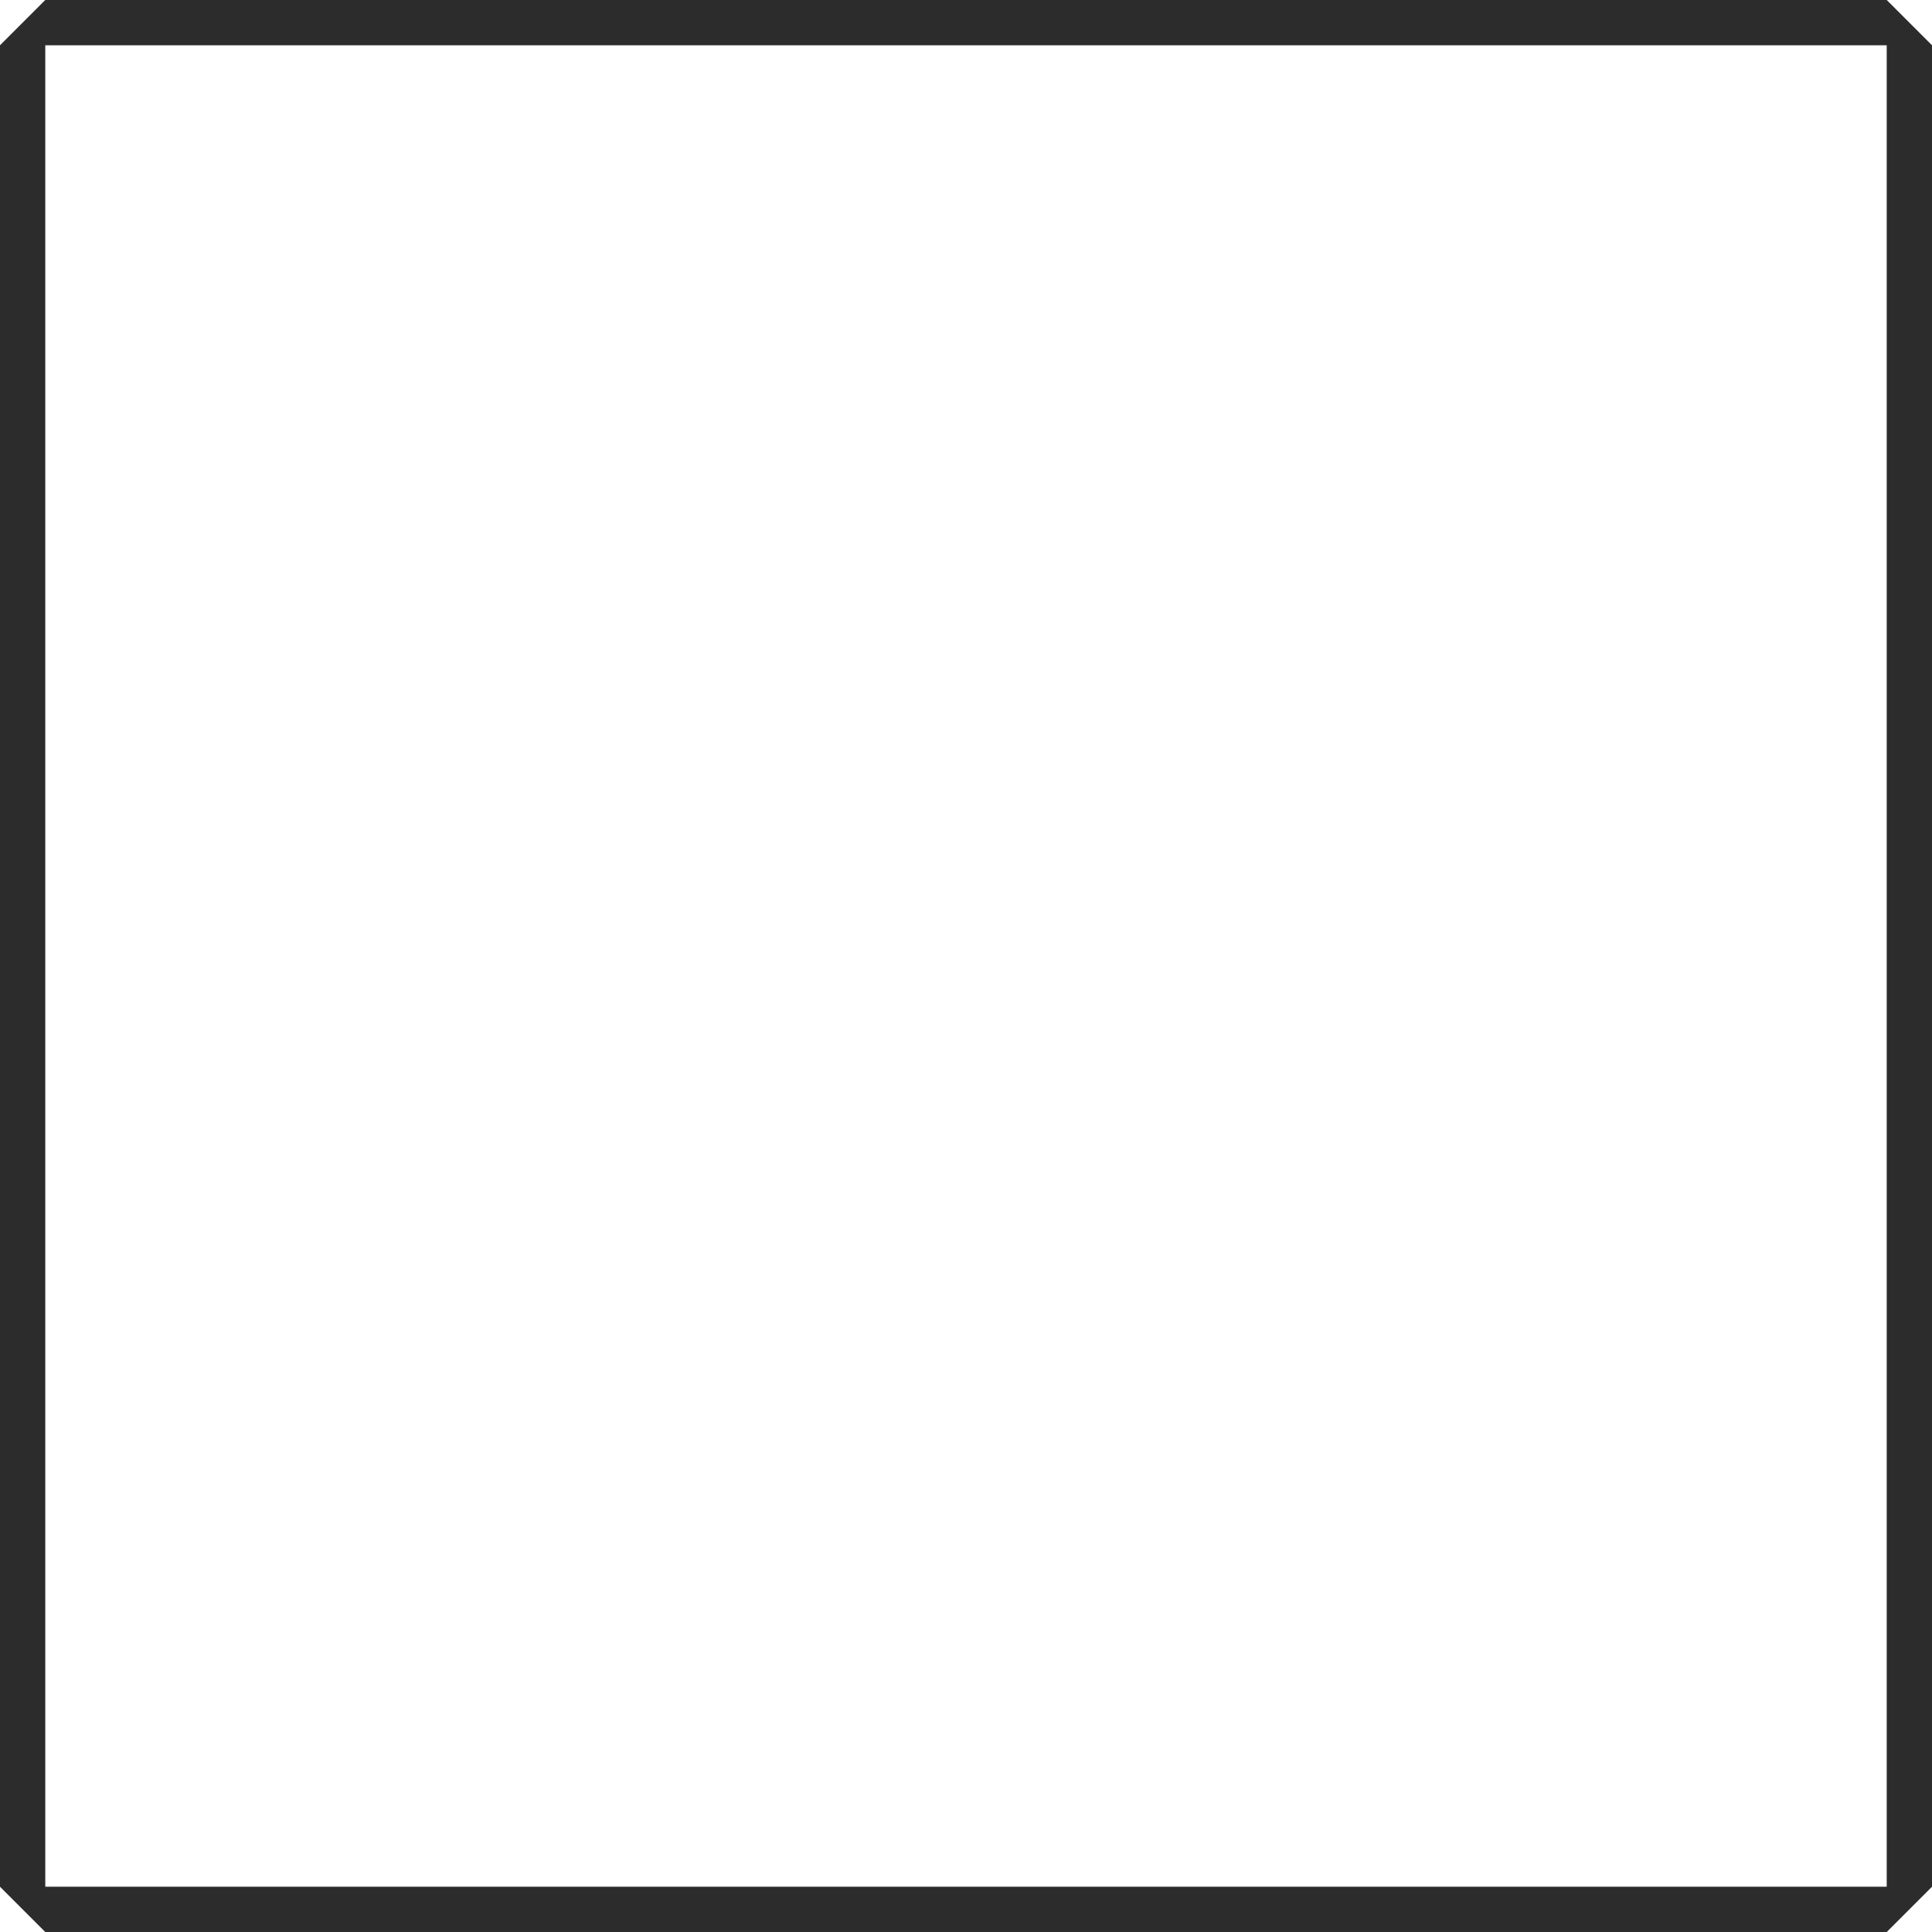
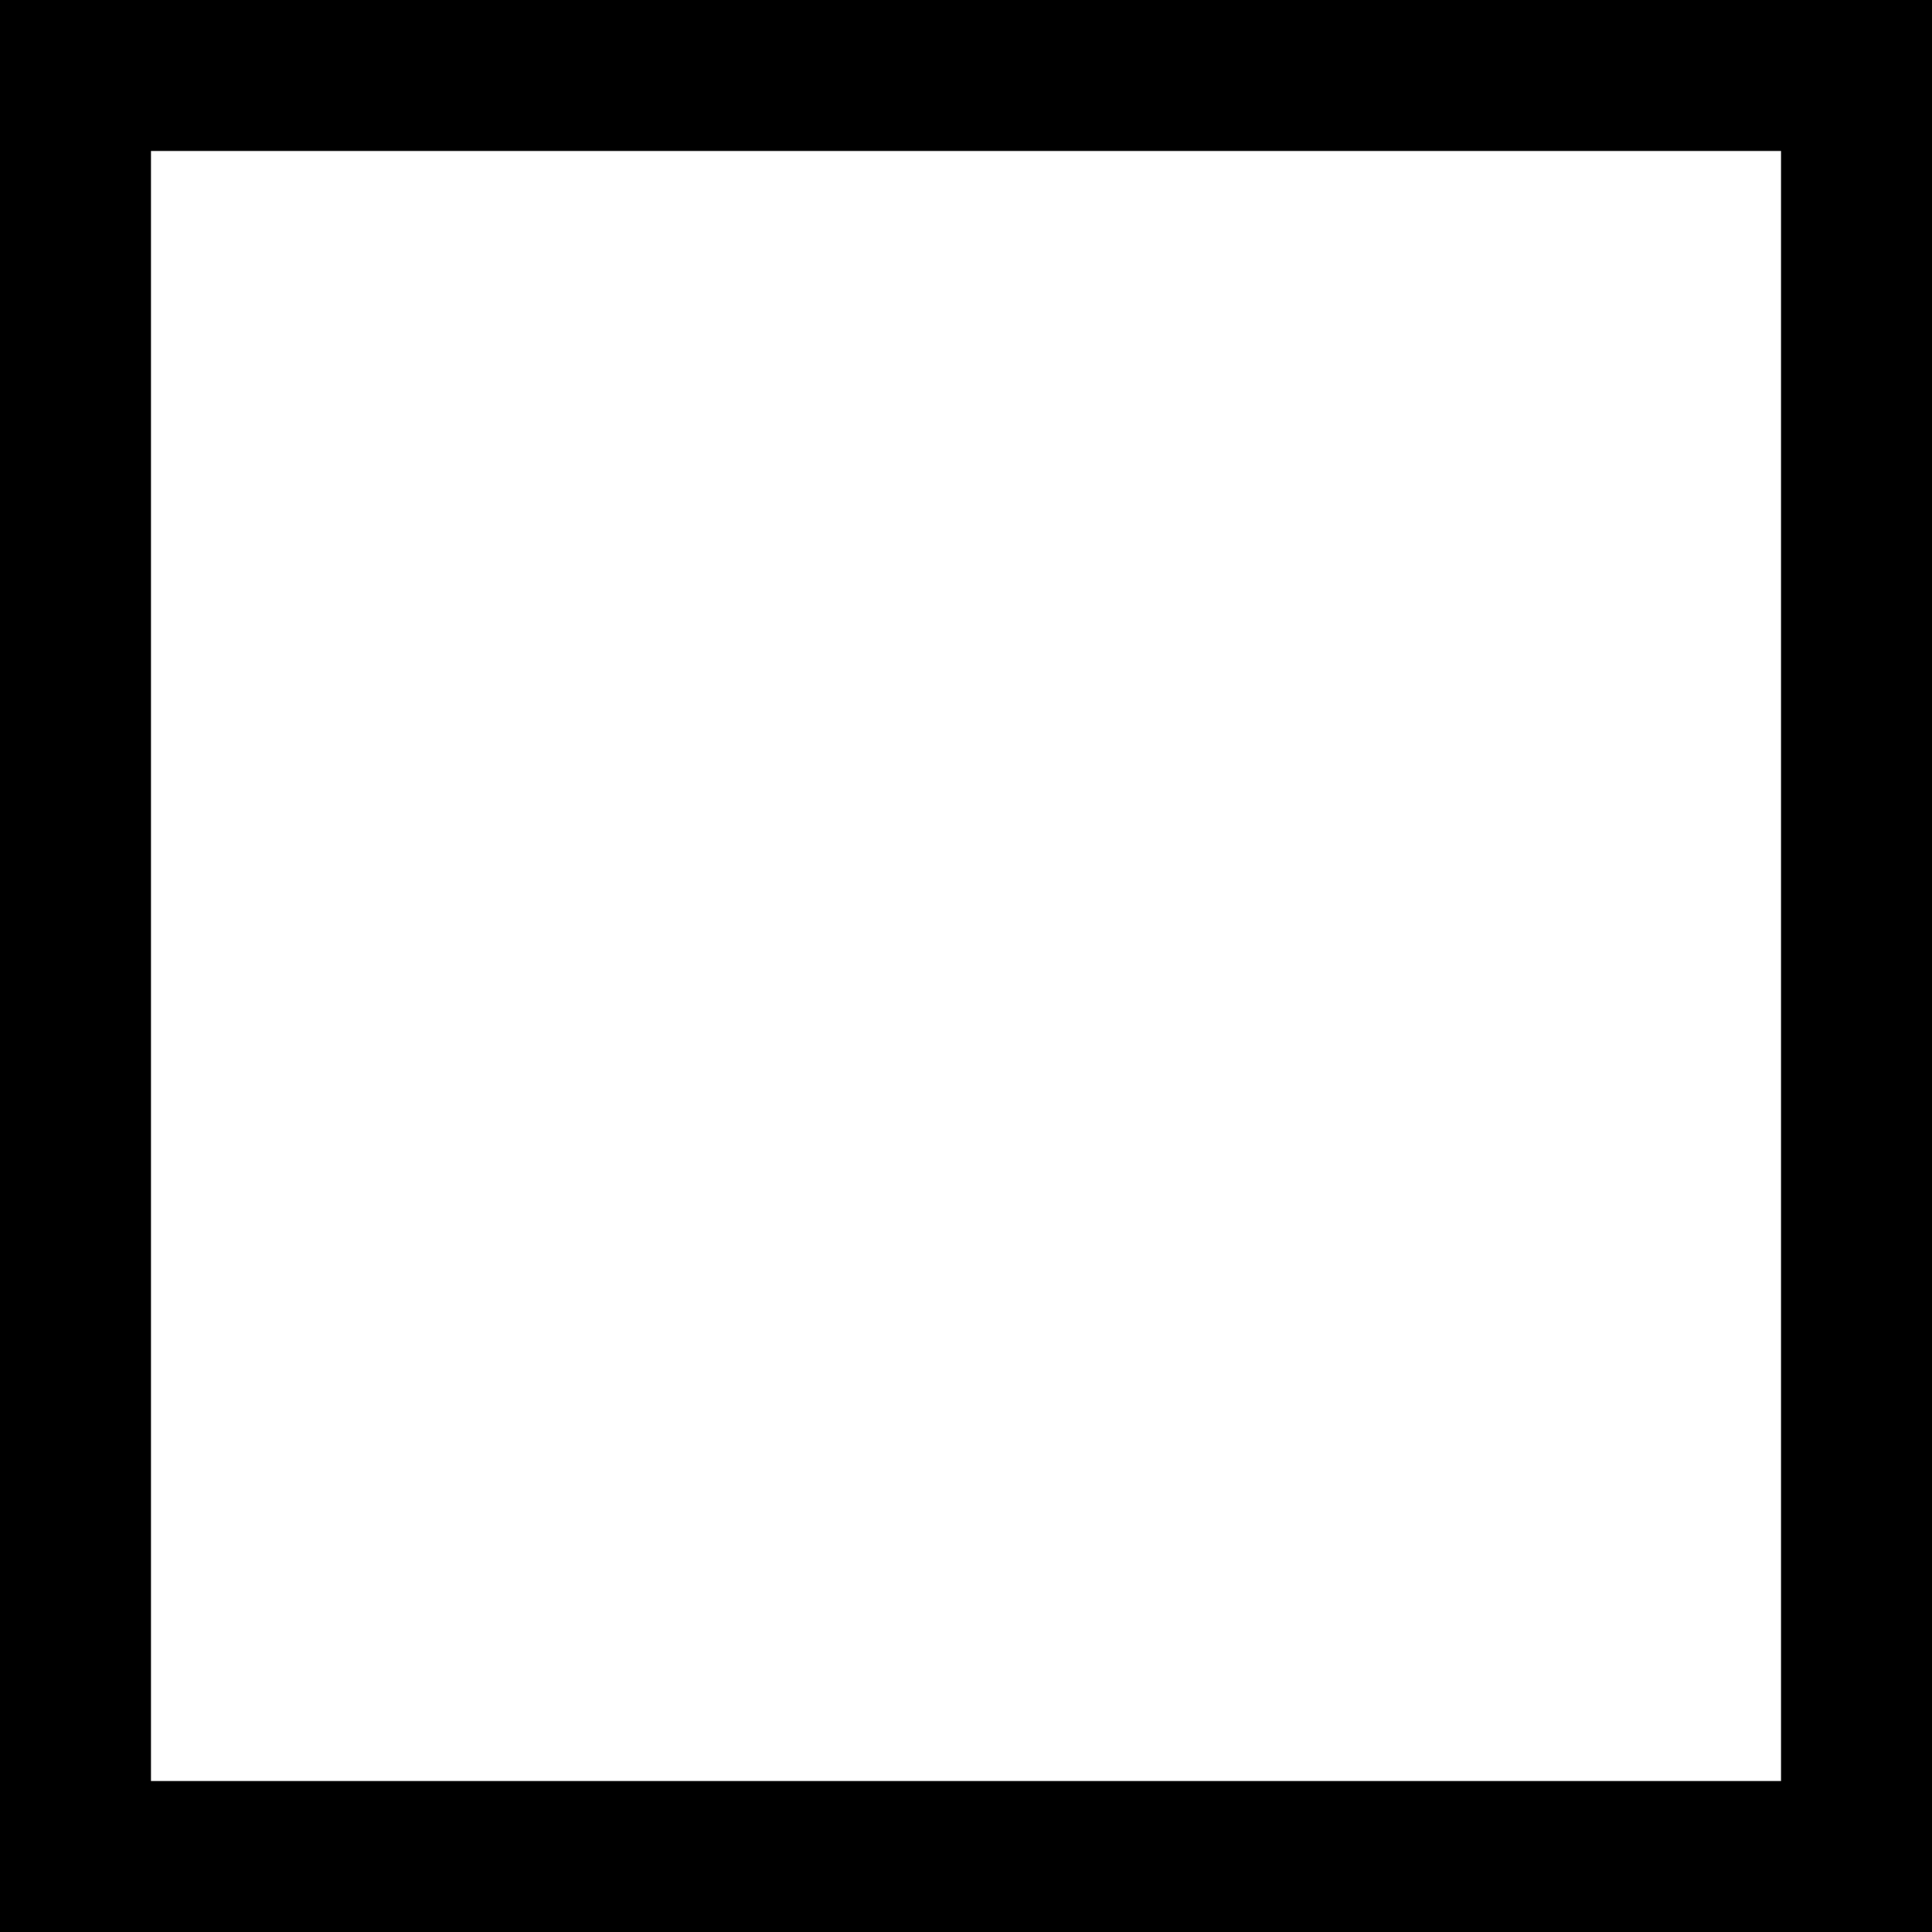
<svg xmlns="http://www.w3.org/2000/svg" class="icon" viewBox="0 0 1024.0 1024.0" version="1.1" width="200.0" height="200.0">
-   <path d="M24.0 0 L1000.0 0 L1024.0 24.0 L1024.0 1000.0 L1000.0 1024.0 L24.0 1024.0 L0 1000.0 L0 24.0 ZM24.0 24.0 L1000.0 24.0 L1000.0 1000.0 L24.0 1000.0 Z" fill="#2c2c2c" fill-rule="evenodd" />
+   <path d="M0 0 L1024.0 0 L1024.0 1024.0 L0 1024.0 ZM80.0 80.0 L944.0 80.0 L944.0 944.0 L80.0 944.0 Z" fill="#000000" fill-rule="evenodd" />
</svg>
